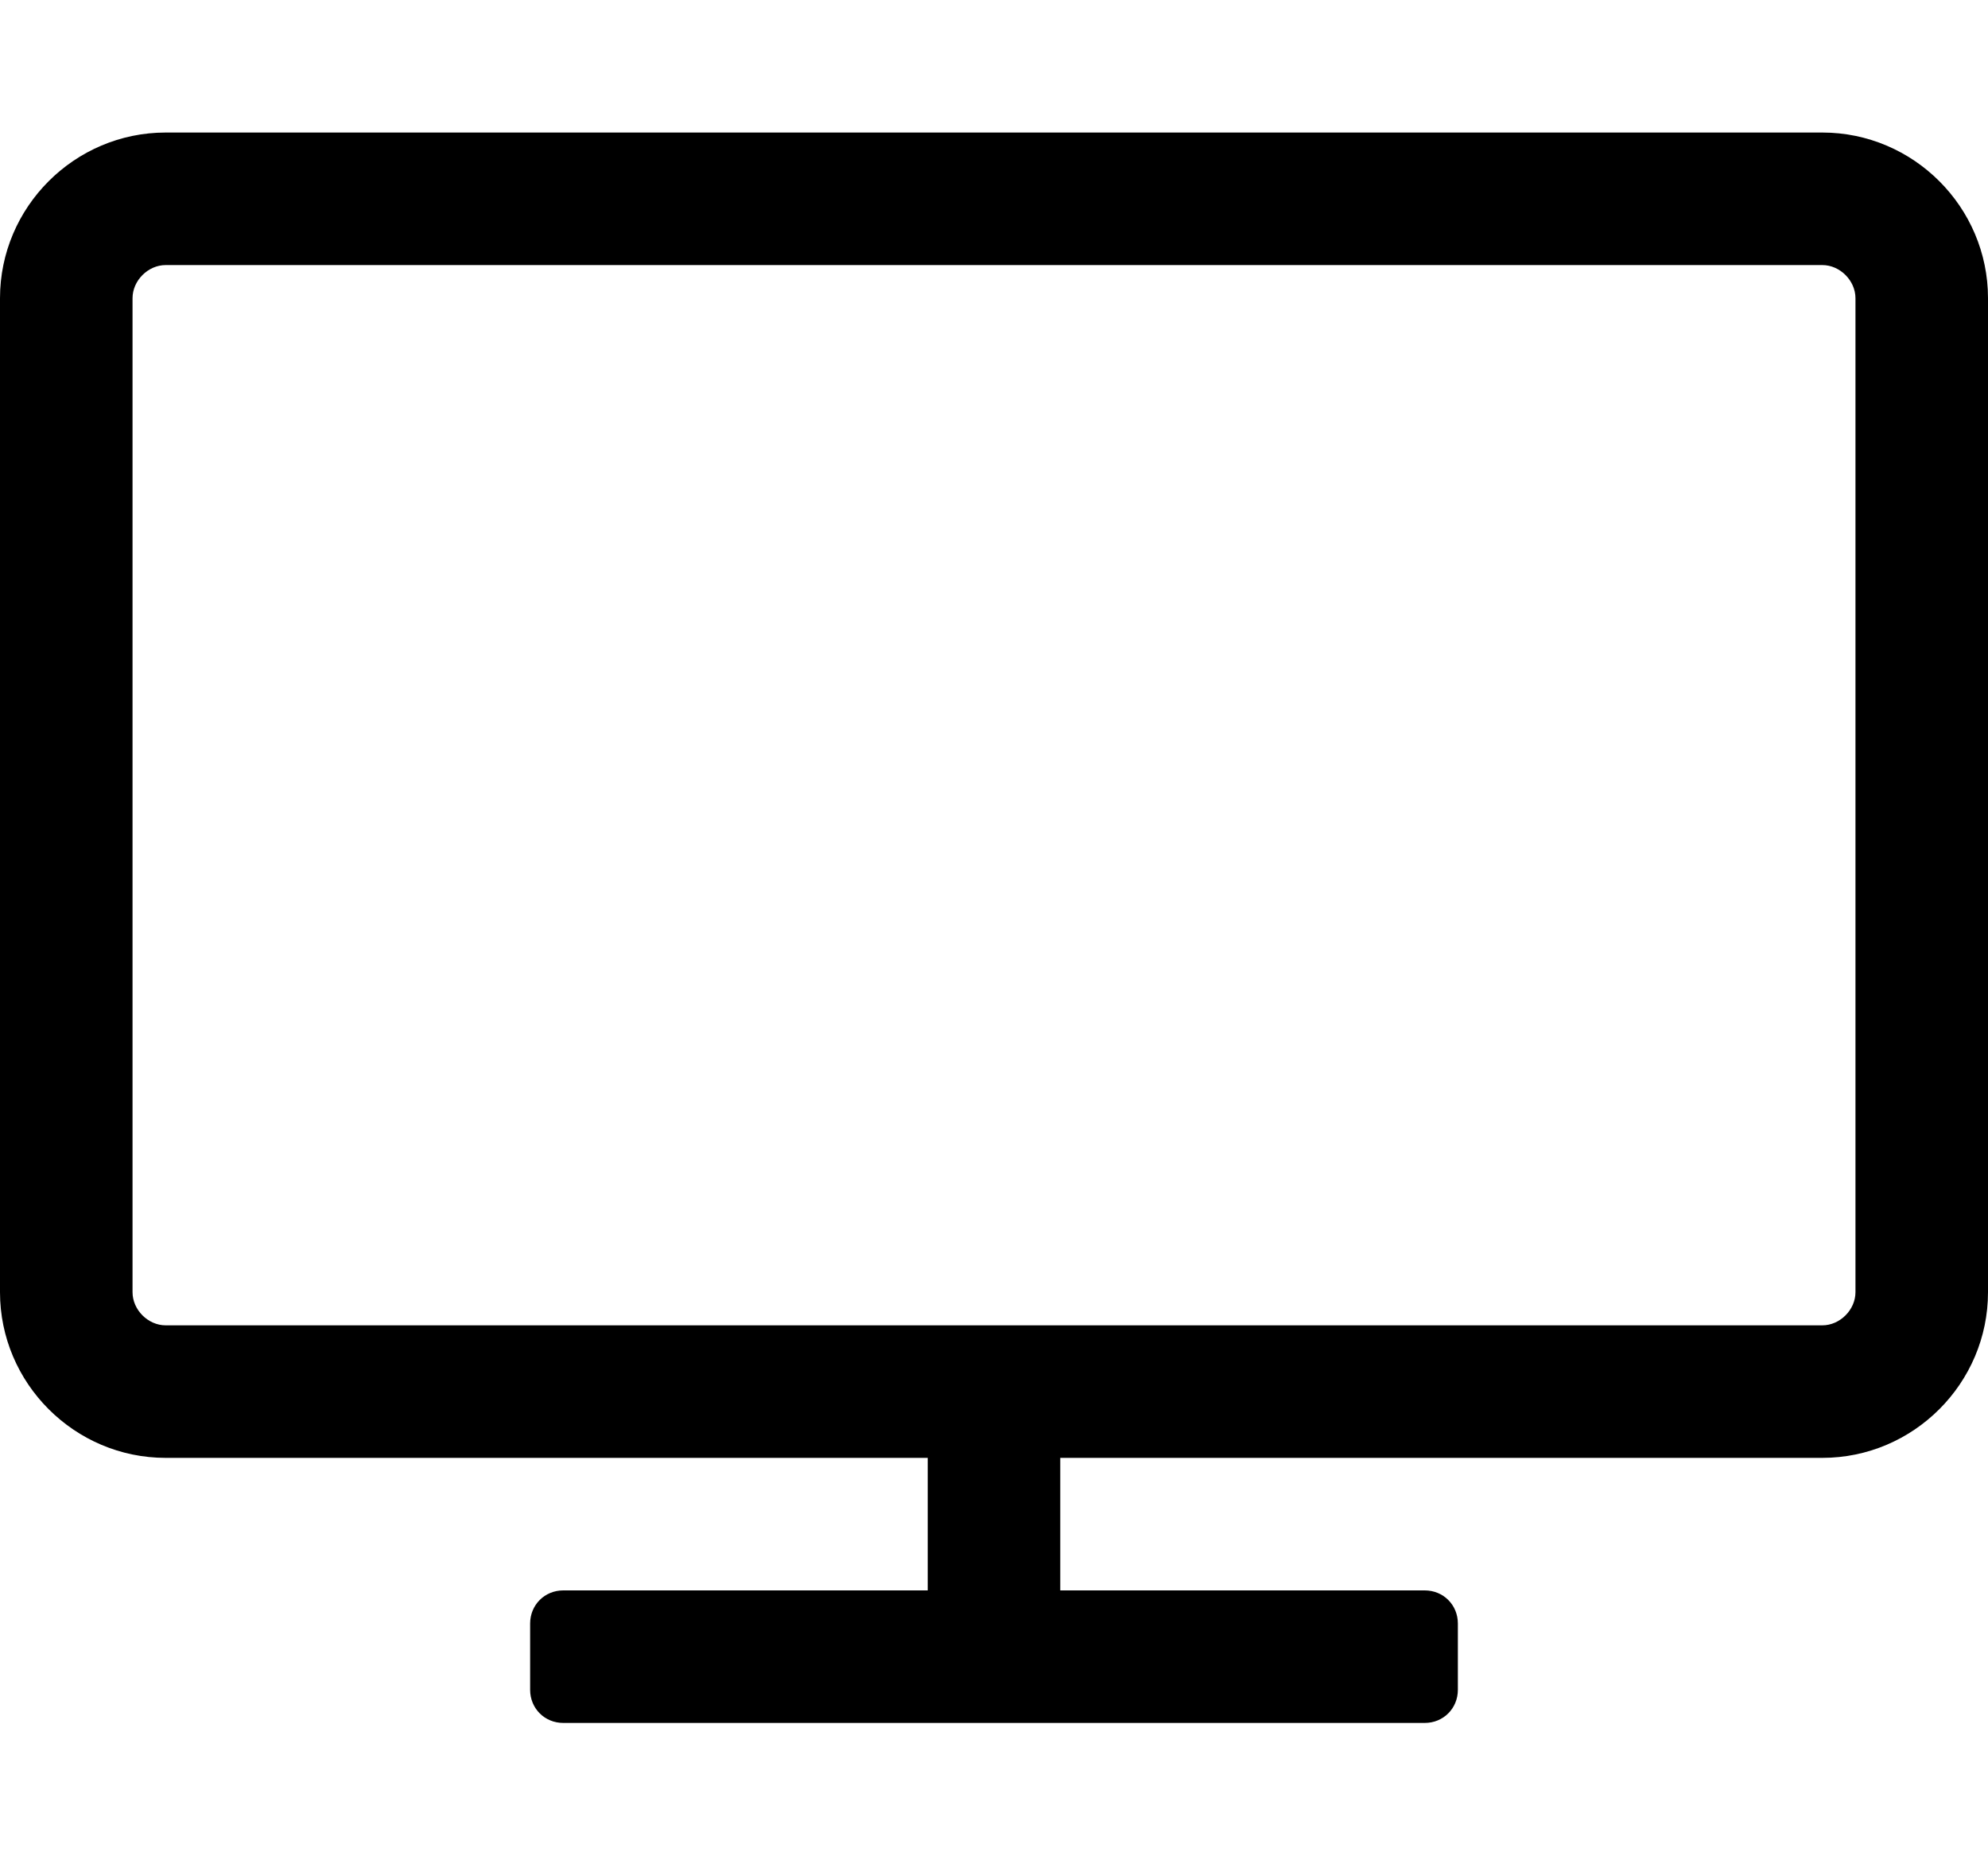
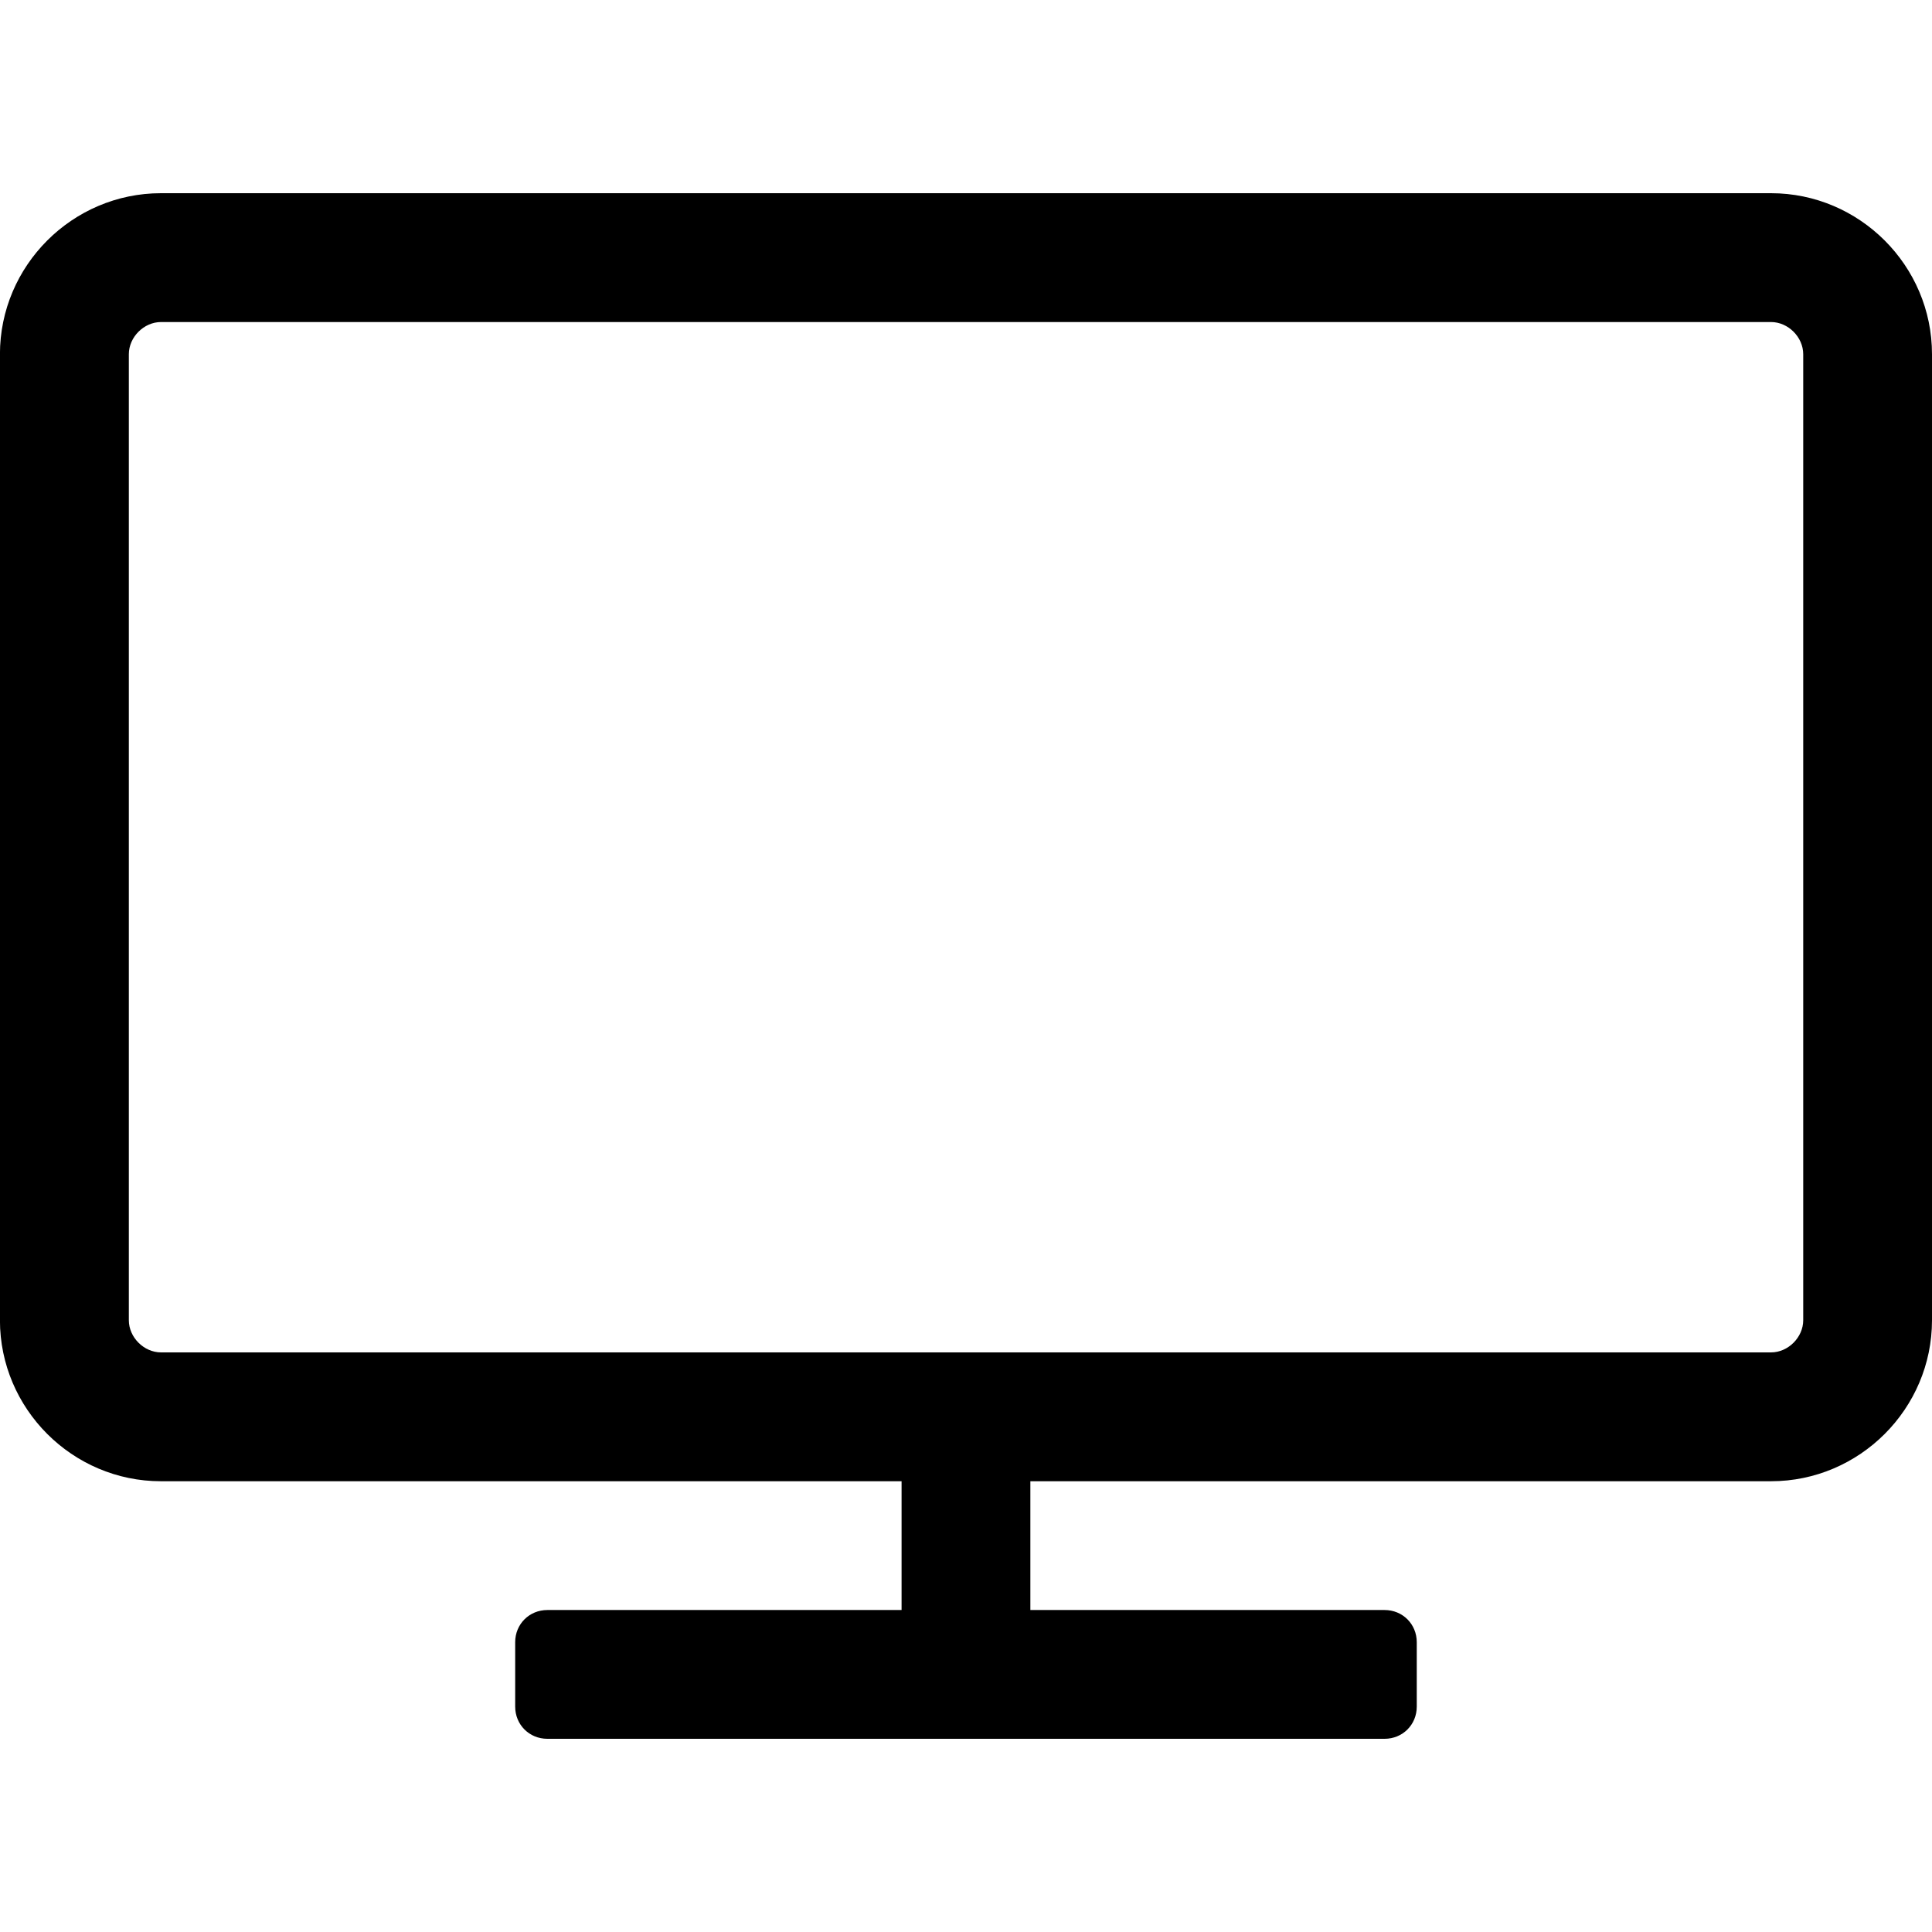
- <svg xmlns="http://www.w3.org/2000/svg" version="1.1" width="30" height="28" viewBox="0 0 30 28">
-   <path d="M28 19.5v-15c0-0.266-0.234-0.5-0.5-0.5h-25c-0.266 0-0.5 0.234-0.5 0.5v15c0 0.266 0.234 0.5 0.5 0.5h25c0.266 0 0.5-0.234 0.5-0.5zM30 4.5v15c0 1.375-1.125 2.5-2.5 2.5h-11.5v2h5.5c0.281 0 0.5 0.219 0.5 0.5v1c0 0.281-0.219 0.5-0.5 0.5h-13c-0.281 0-0.5-0.219-0.5-0.5v-1c0-0.281 0.219-0.5 0.5-0.5h5.5v-2h-11.5c-1.375 0-2.5-1.125-2.5-2.5v-15c0-1.375 1.125-2.5 2.5-2.5h25c1.375 0 2.5 1.125 2.5 2.5z" />
+ <svg xmlns="http://www.w3.org/2000/svg" version="1.1" width="32" height="32" viewBox="0 0 32 32">
+   <path d="M29.867 21.867v-16c0-0.284-0.25-0.533-0.533-0.533h-26.667c-0.284 0-0.533 0.25-0.533 0.533v16c0 0.284 0.25 0.533 0.533 0.533h26.667c0.284 0 0.533-0.25 0.533-0.533zM32 5.867v16c0 1.467-1.2 2.667-2.667 2.667h-12.267v2.133h5.867c0.3 0 0.533 0.234 0.533 0.533v1.067c0 0.3-0.234 0.533-0.533 0.533h-13.867c-0.3 0-0.533-0.234-0.533-0.533v-1.067c0-0.3 0.234-0.533 0.533-0.533h5.867v-2.133h-12.267c-1.467 0-2.667-1.2-2.667-2.667v-16c0-1.467 1.2-2.667 2.667-2.667h26.667c1.467 0 2.667 1.2 2.667 2.667z" />
</svg>
